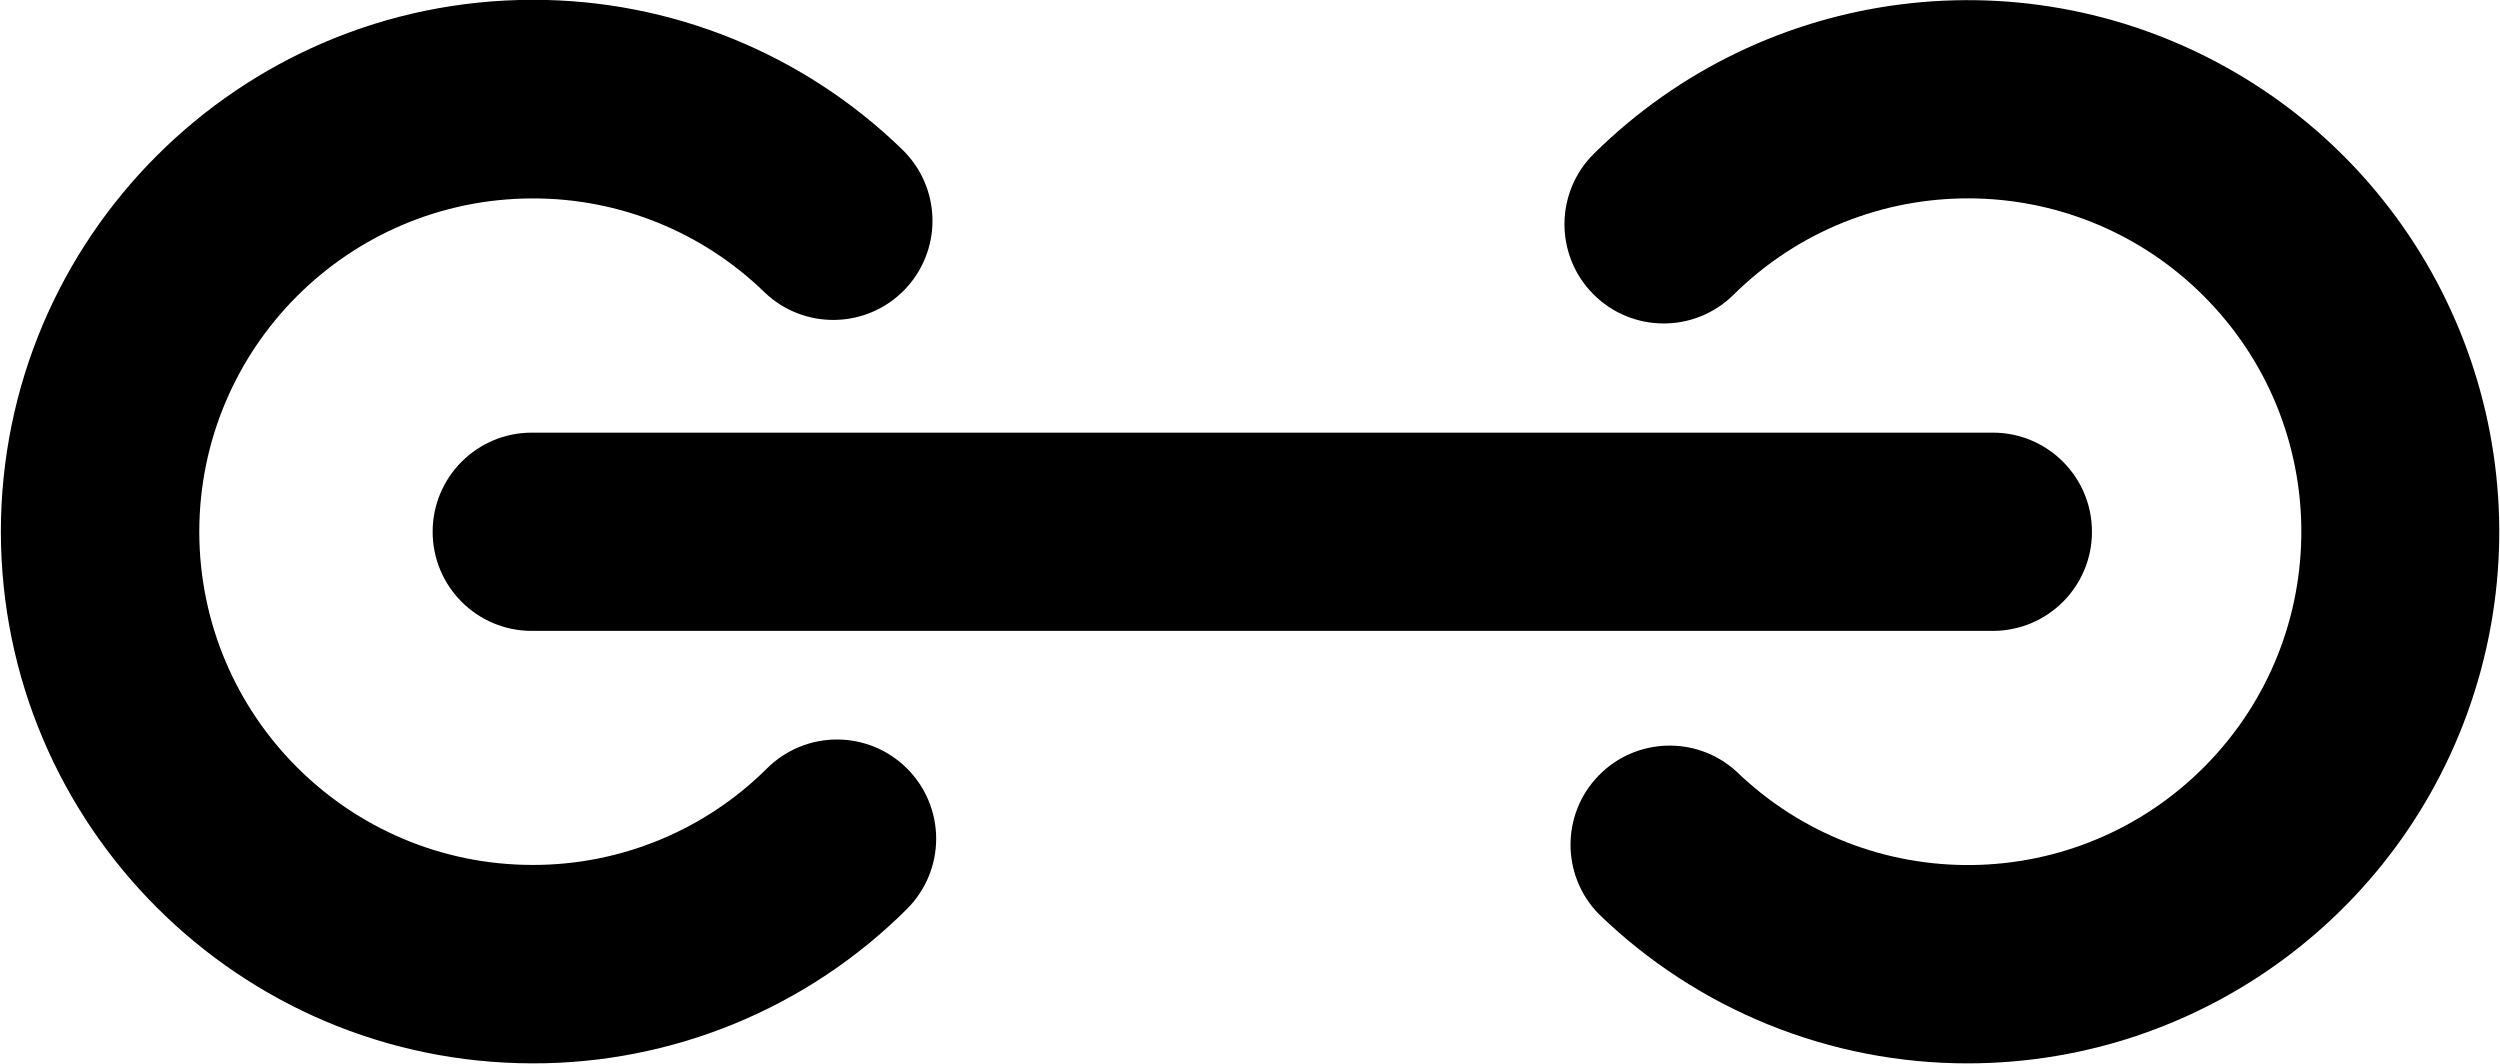
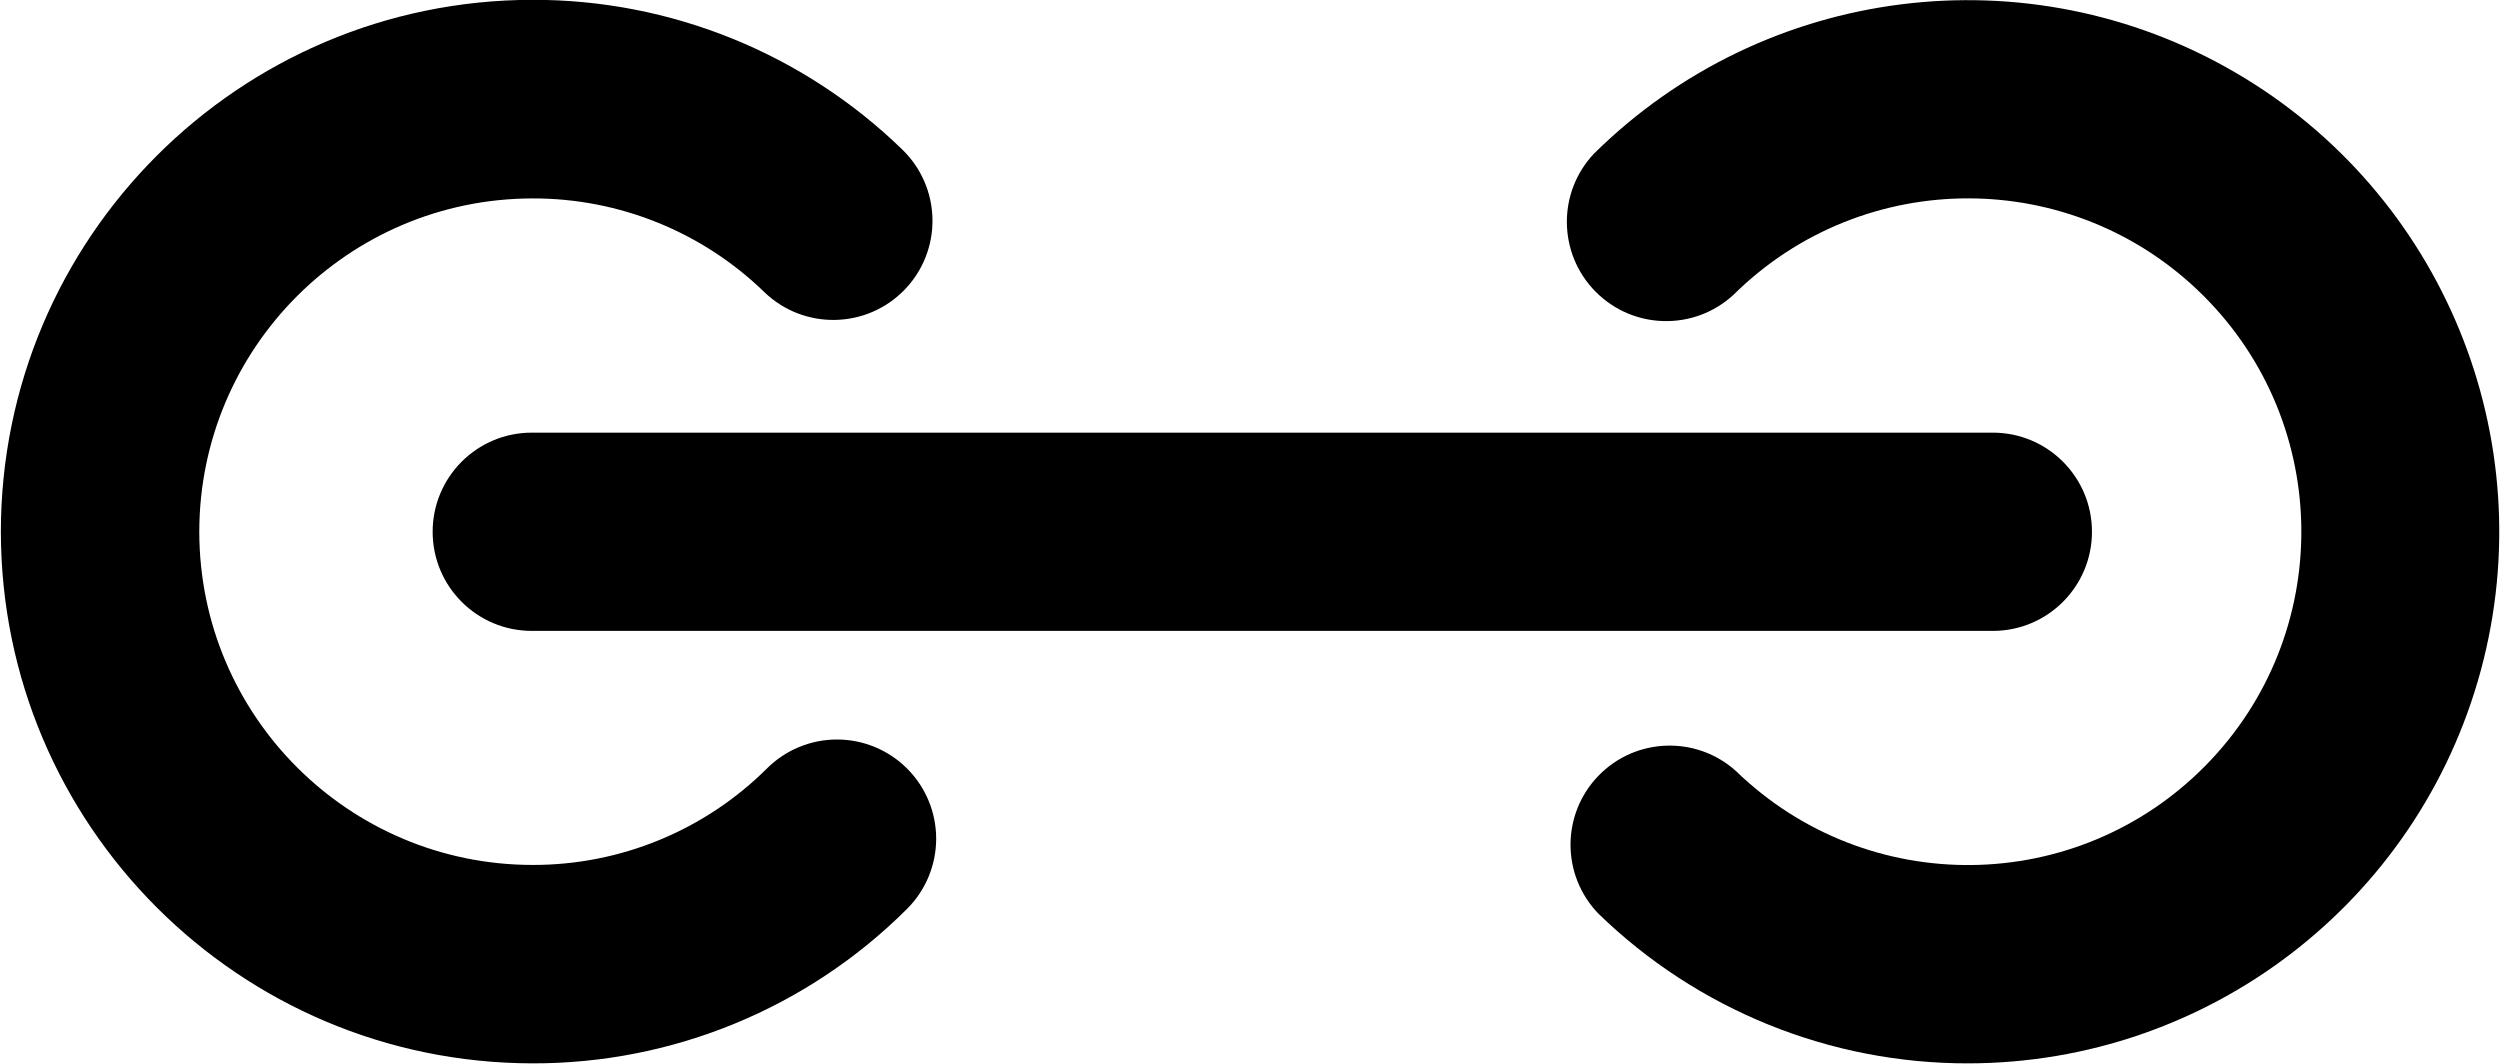
- <svg xmlns="http://www.w3.org/2000/svg" width="14.527" height="6.179" viewBox="0 0 14.527 6.179">
-   <g id="Group_3710" data-name="Group 3710" transform="translate(-341.733 -538.734)">
-     <g id="Group_3691" data-name="Group 3691" transform="translate(375.827 388.533)">
-       <g id="Group_3688" data-name="Group 3688" transform="translate(-34.094 150.201)">
-         <path id="Path_3847" data-name="Path 3847" d="M-31,156.38a3.093,3.093,0,0,1-3.089-3.089A3.093,3.093,0,0,1-31,150.2a3.074,3.074,0,0,1,2.149.87.576.576,0,0,1,.013.815.577.577,0,0,1-.815.013A1.926,1.926,0,0,0-31,151.354a1.939,1.939,0,0,0-1.936,1.937A1.938,1.938,0,0,0-31,155.227a1.925,1.925,0,0,0,1.362-.56.576.576,0,0,1,.815,0,.576.576,0,0,1,0,.815A3.071,3.071,0,0,1-31,156.38Z" transform="translate(34.094 -150.201)" />
+ <svg xmlns="http://www.w3.org/2000/svg" width="14.527" height="6.179">
+   <g data-name="Group 3710">
+     <g data-name="Group 3691">
+       <g data-name="Group 3688">
+         <path data-name="Path 3847" d="M3.094 6.179A3.093 3.093 0 01.005 3.09 3.093 3.093 0 013.094-.001a3.074 3.074 0 012.149.87.576.576 0 01.013.815.577.577 0 01-.815.013 1.926 1.926 0 00-1.347-.544A1.939 1.939 0 001.158 3.09a1.938 1.938 0 001.936 1.936 1.925 1.925 0 001.362-.56.576.576 0 01.815 0 .576.576 0 010 .815 3.071 3.071 0 01-2.177.898z" />
      </g>
-       <g id="Group_3689" data-name="Group 3689" transform="translate(-25 150.201)">
-         <path id="Path_3848" data-name="Path 3848" d="M7.694,156.38a3.074,3.074,0,0,1-2.149-.87.576.576,0,0,1,.8-.828,1.937,1.937,0,1,0-.015-2.768.576.576,0,0,1-.811-.82,3.089,3.089,0,1,1,2.172,5.286Z" transform="translate(-5.351 -150.201)" />
+       <g data-name="Group 3689">
+         <path data-name="Path 3848" d="M11.437 6.179a3.074 3.074 0 01-2.149-.87.576.576 0 01.8-.828 1.937 1.937 0 10-.015-2.768.577.577 0 01-.811-.82 3.089 3.089 0 112.172 5.286z" />
      </g>
-       <g id="Group_3690" data-name="Group 3690" transform="translate(-31.581 152.714)">
-         <path id="Path_3849" data-name="Path 3849" d="M-14.128,162.254h-8.49a.576.576,0,0,1-.576-.576.576.576,0,0,1,.576-.576h8.49a.576.576,0,0,1,.576.576A.576.576,0,0,1-14.128,162.254Z" transform="translate(23.195 -161.101)" />
+       <g data-name="Group 3690">
+         <path data-name="Path 3849" d="M11.58 3.666H3.09a.576.576 0 01-.576-.576.576.576 0 01.576-.576h8.49a.576.576 0 01.576.576.576.576 0 01-.576.576z" />
      </g>
    </g>
  </g>
</svg>
